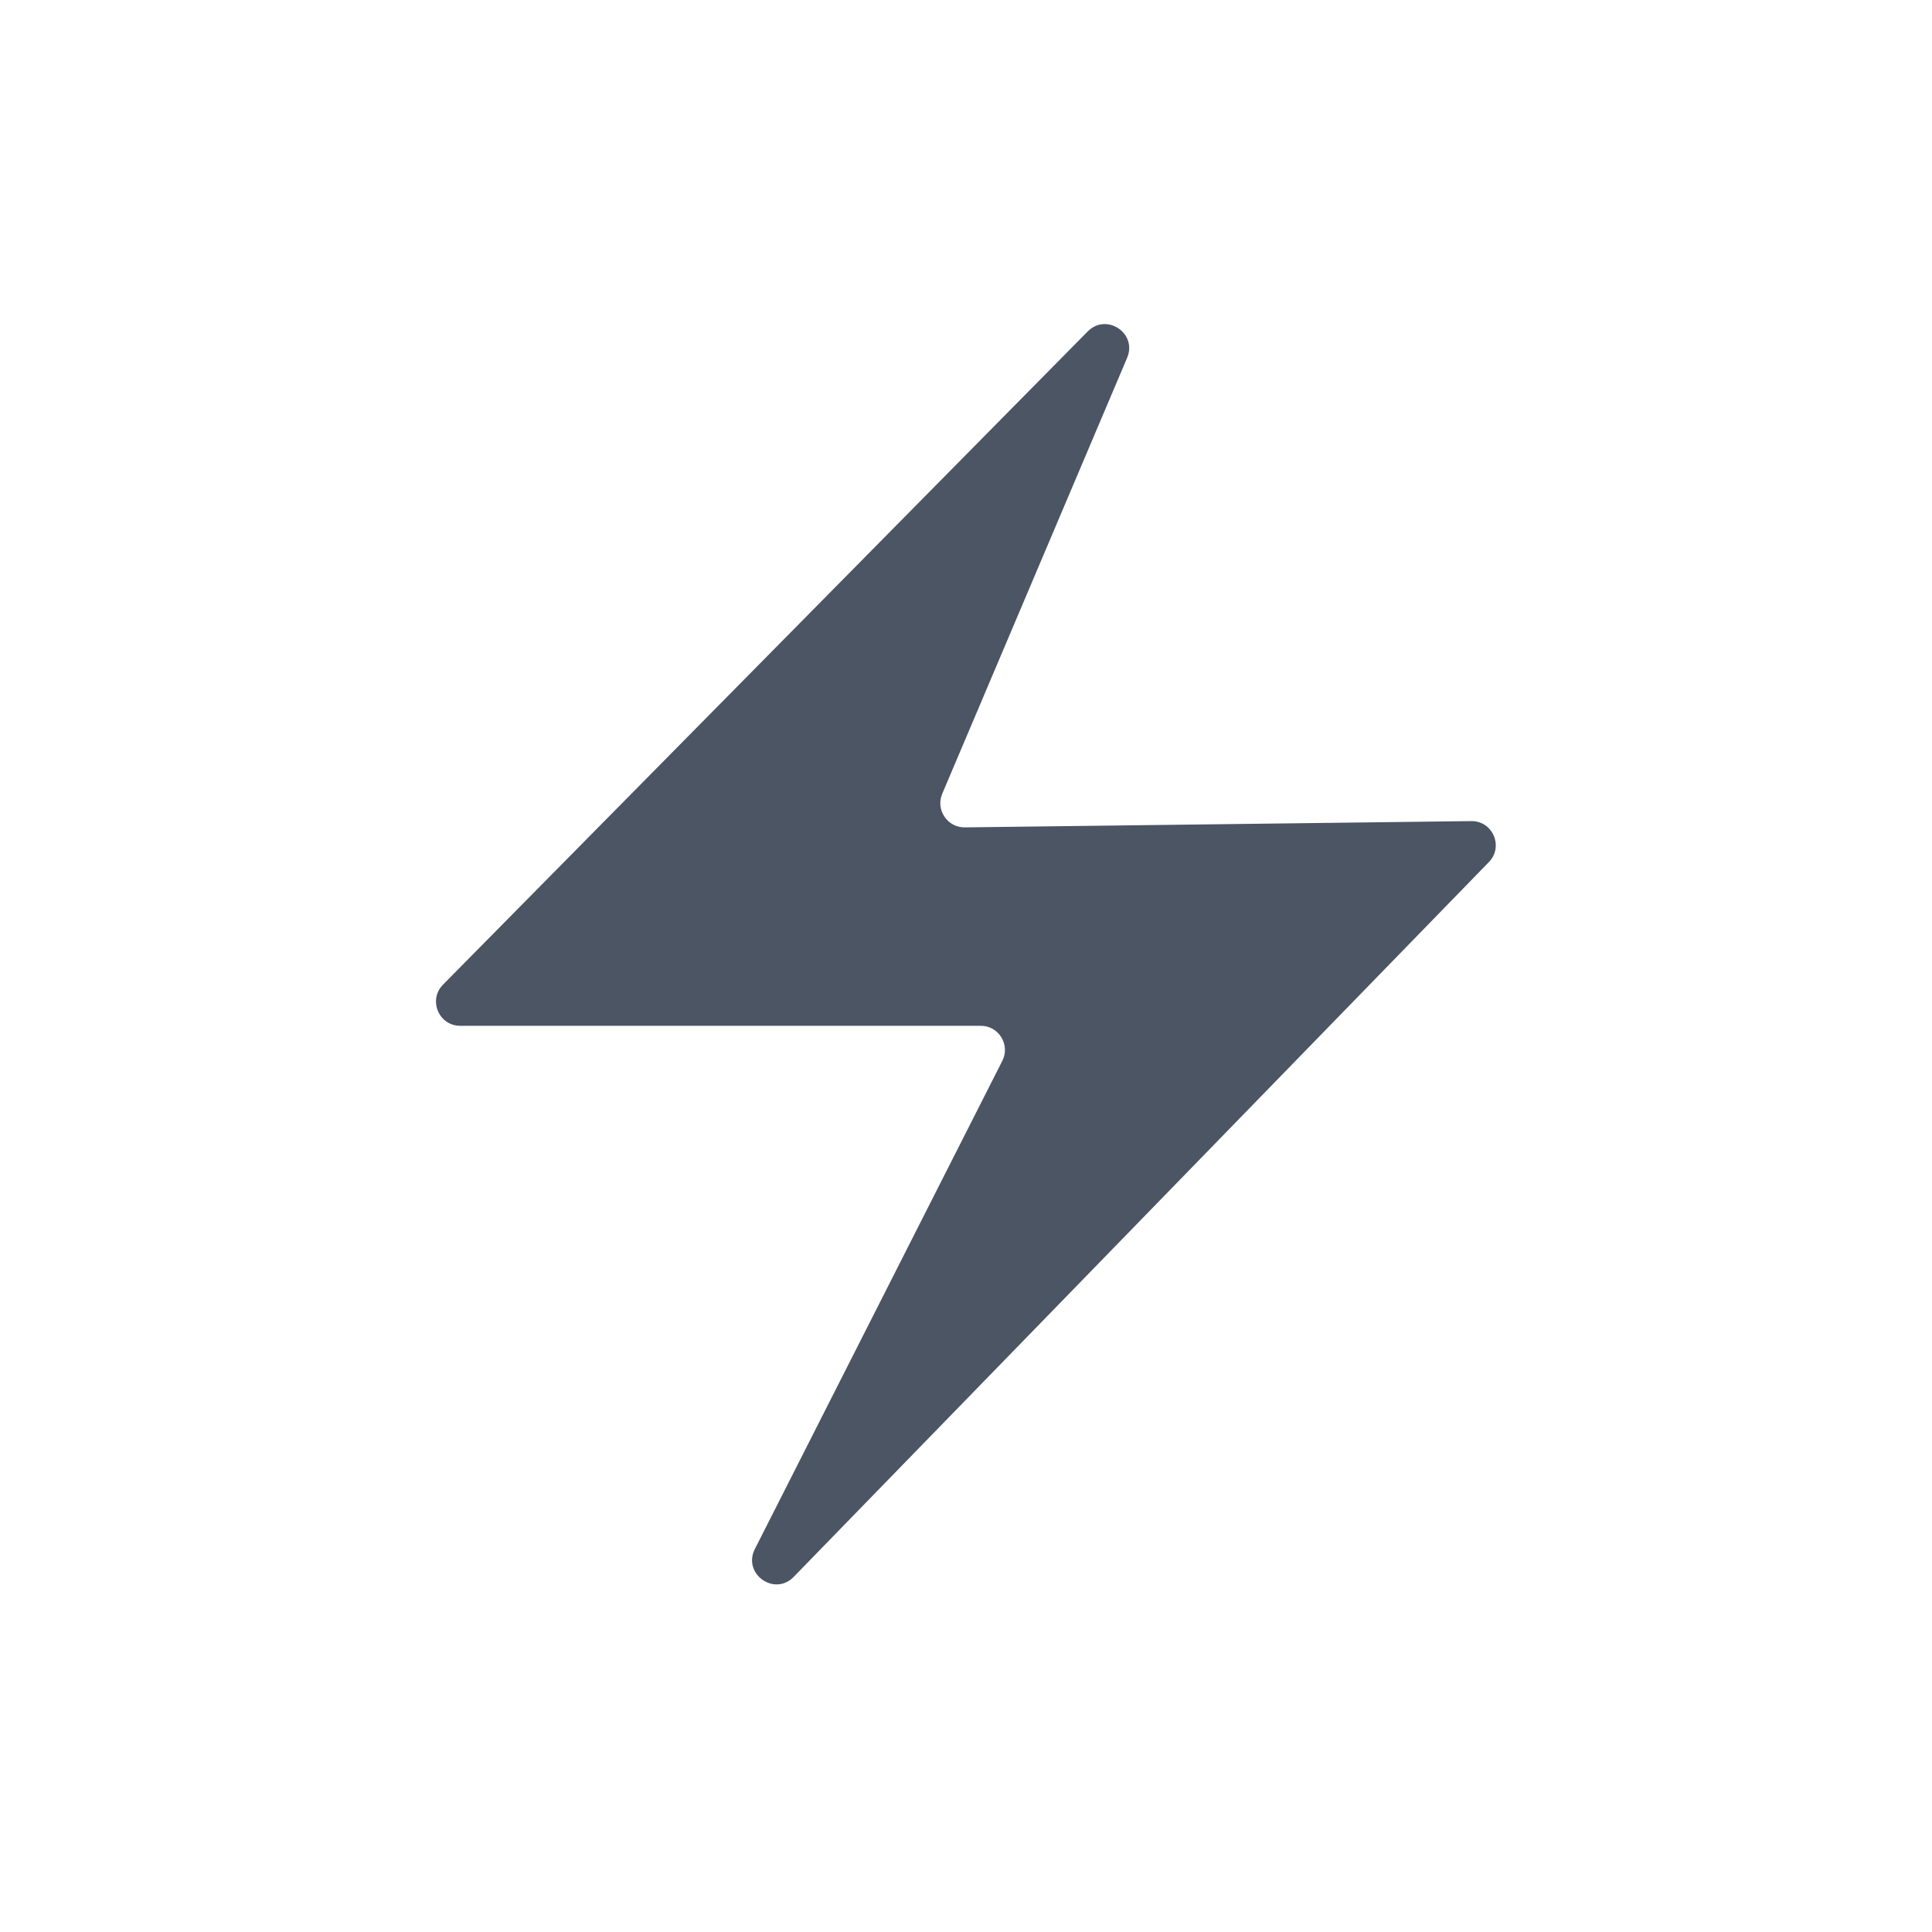
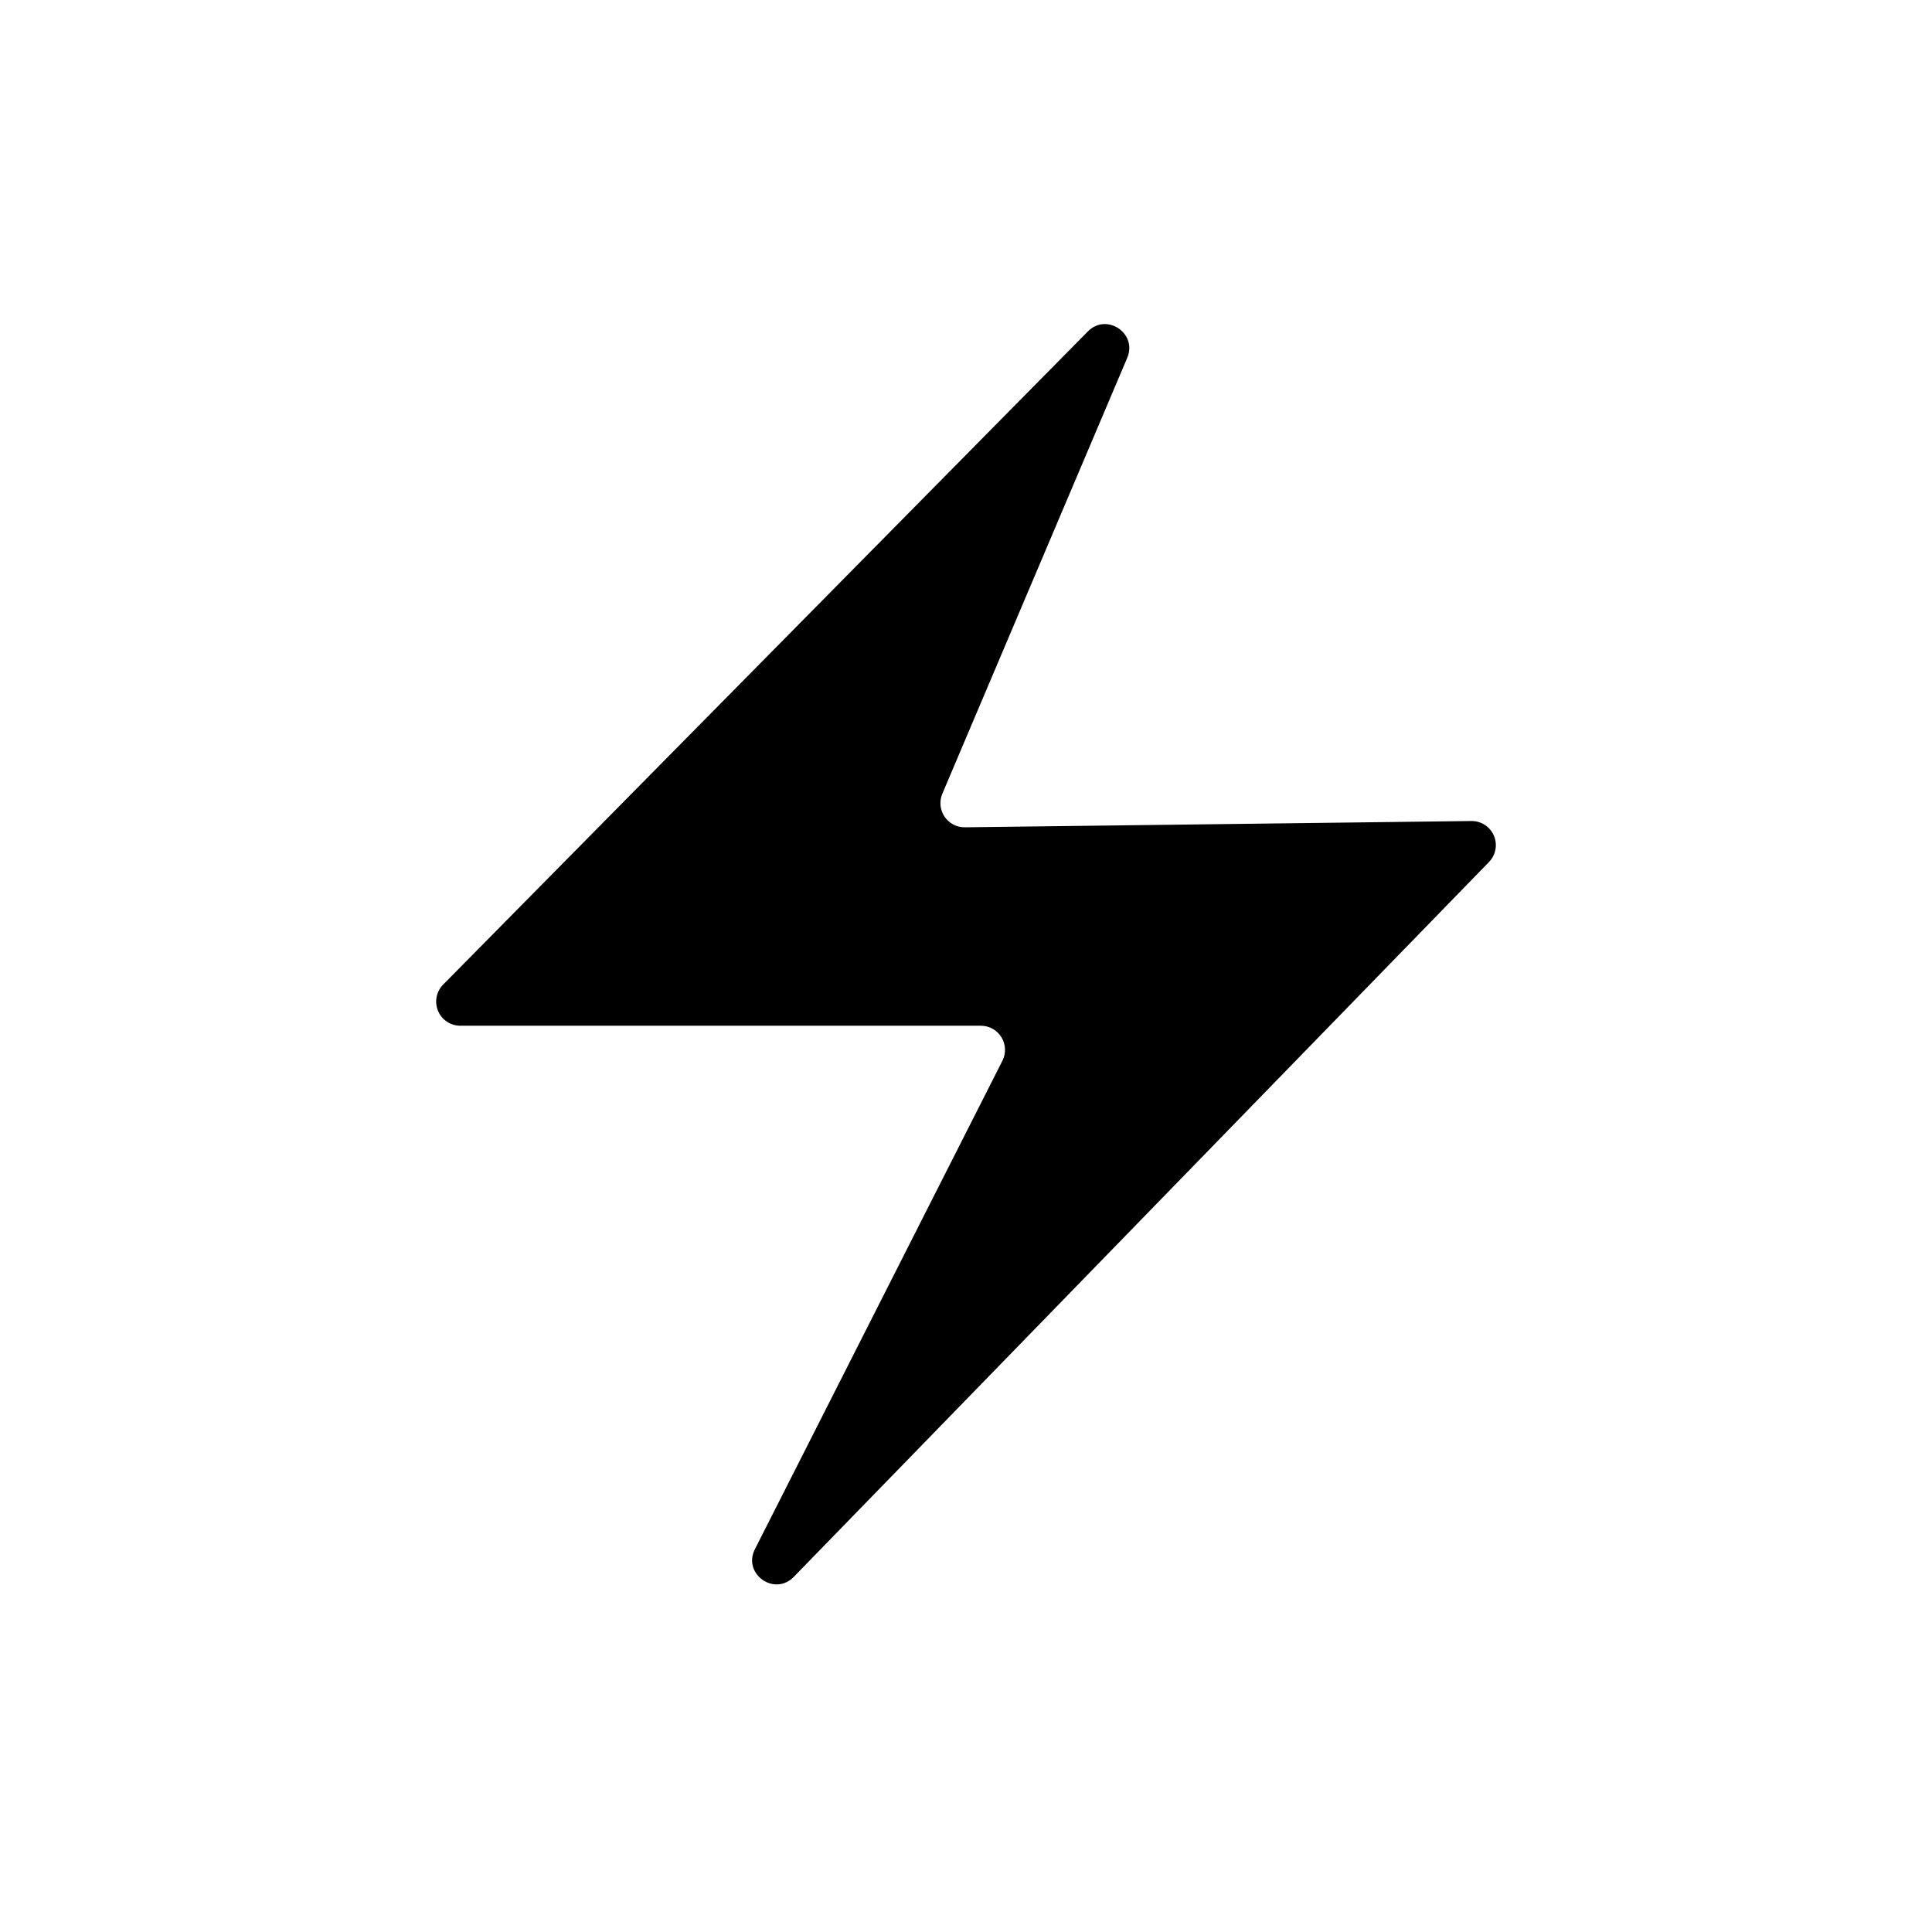
- <svg xmlns="http://www.w3.org/2000/svg" width="20" height="20" viewBox="0 0 20 20" fill="none">
-   <path d="M15.413 8.924L8.216 16.324C8.017 16.529 7.685 16.292 7.814 16.036L10.376 10.982C10.46 10.815 10.339 10.619 10.153 10.619H4.764C4.542 10.619 4.43 10.351 4.586 10.193L11.26 3.431C11.454 3.235 11.776 3.45 11.668 3.704L9.754 8.217C9.684 8.383 9.807 8.567 9.988 8.565L15.23 8.5C15.453 8.497 15.568 8.764 15.413 8.924Z" fill="#4B5563" />
+ <svg xmlns="http://www.w3.org/2000/svg" width="24" height="24" viewBox="0 0 24 24" fill="currentColor" data-v-1286450c="">
+   <path d="M18.496 10.709l-8.636 8.88c-.24.246-.638-.039-.482-.345l3.074-6.066a.3.3 0 00-.268-.436H5.718a.3.3 0 01-.214-.51l8.01-8.115c.232-.235.618.023.489.328L11.706 9.86a.3.3 0 00.28.417l6.291-.078a.3.3 0 01.22.509z" />
</svg>
